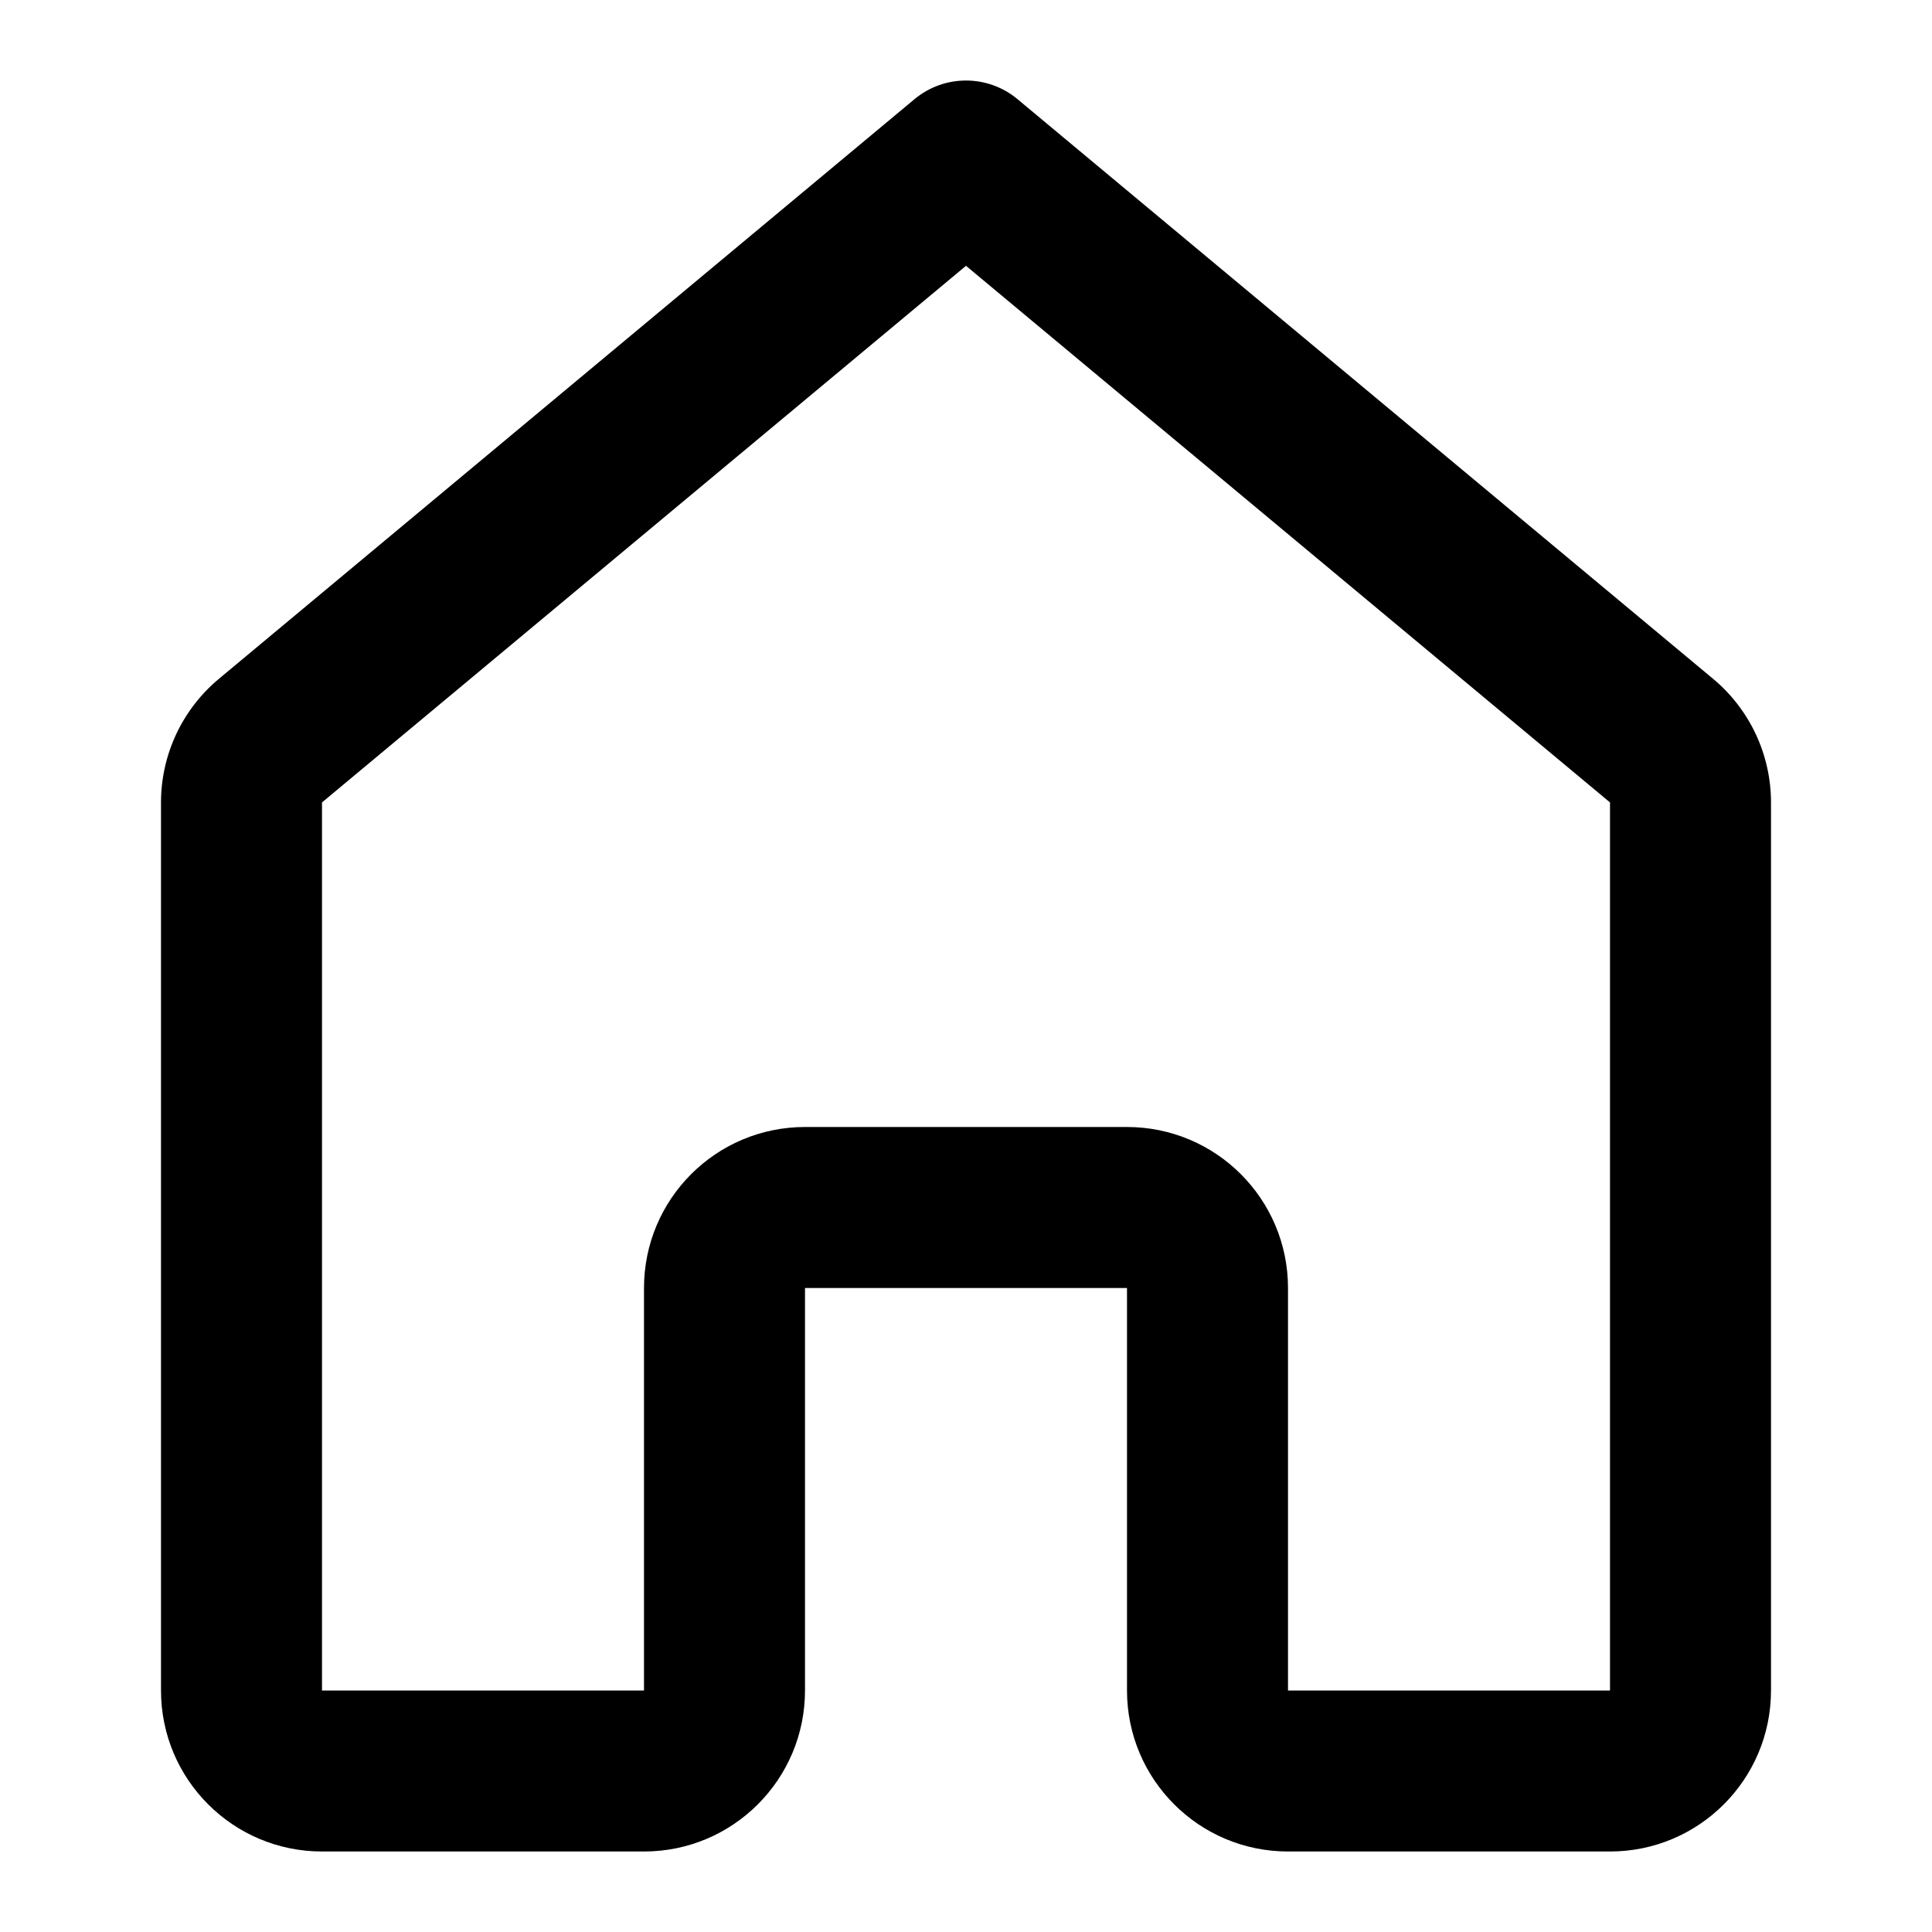
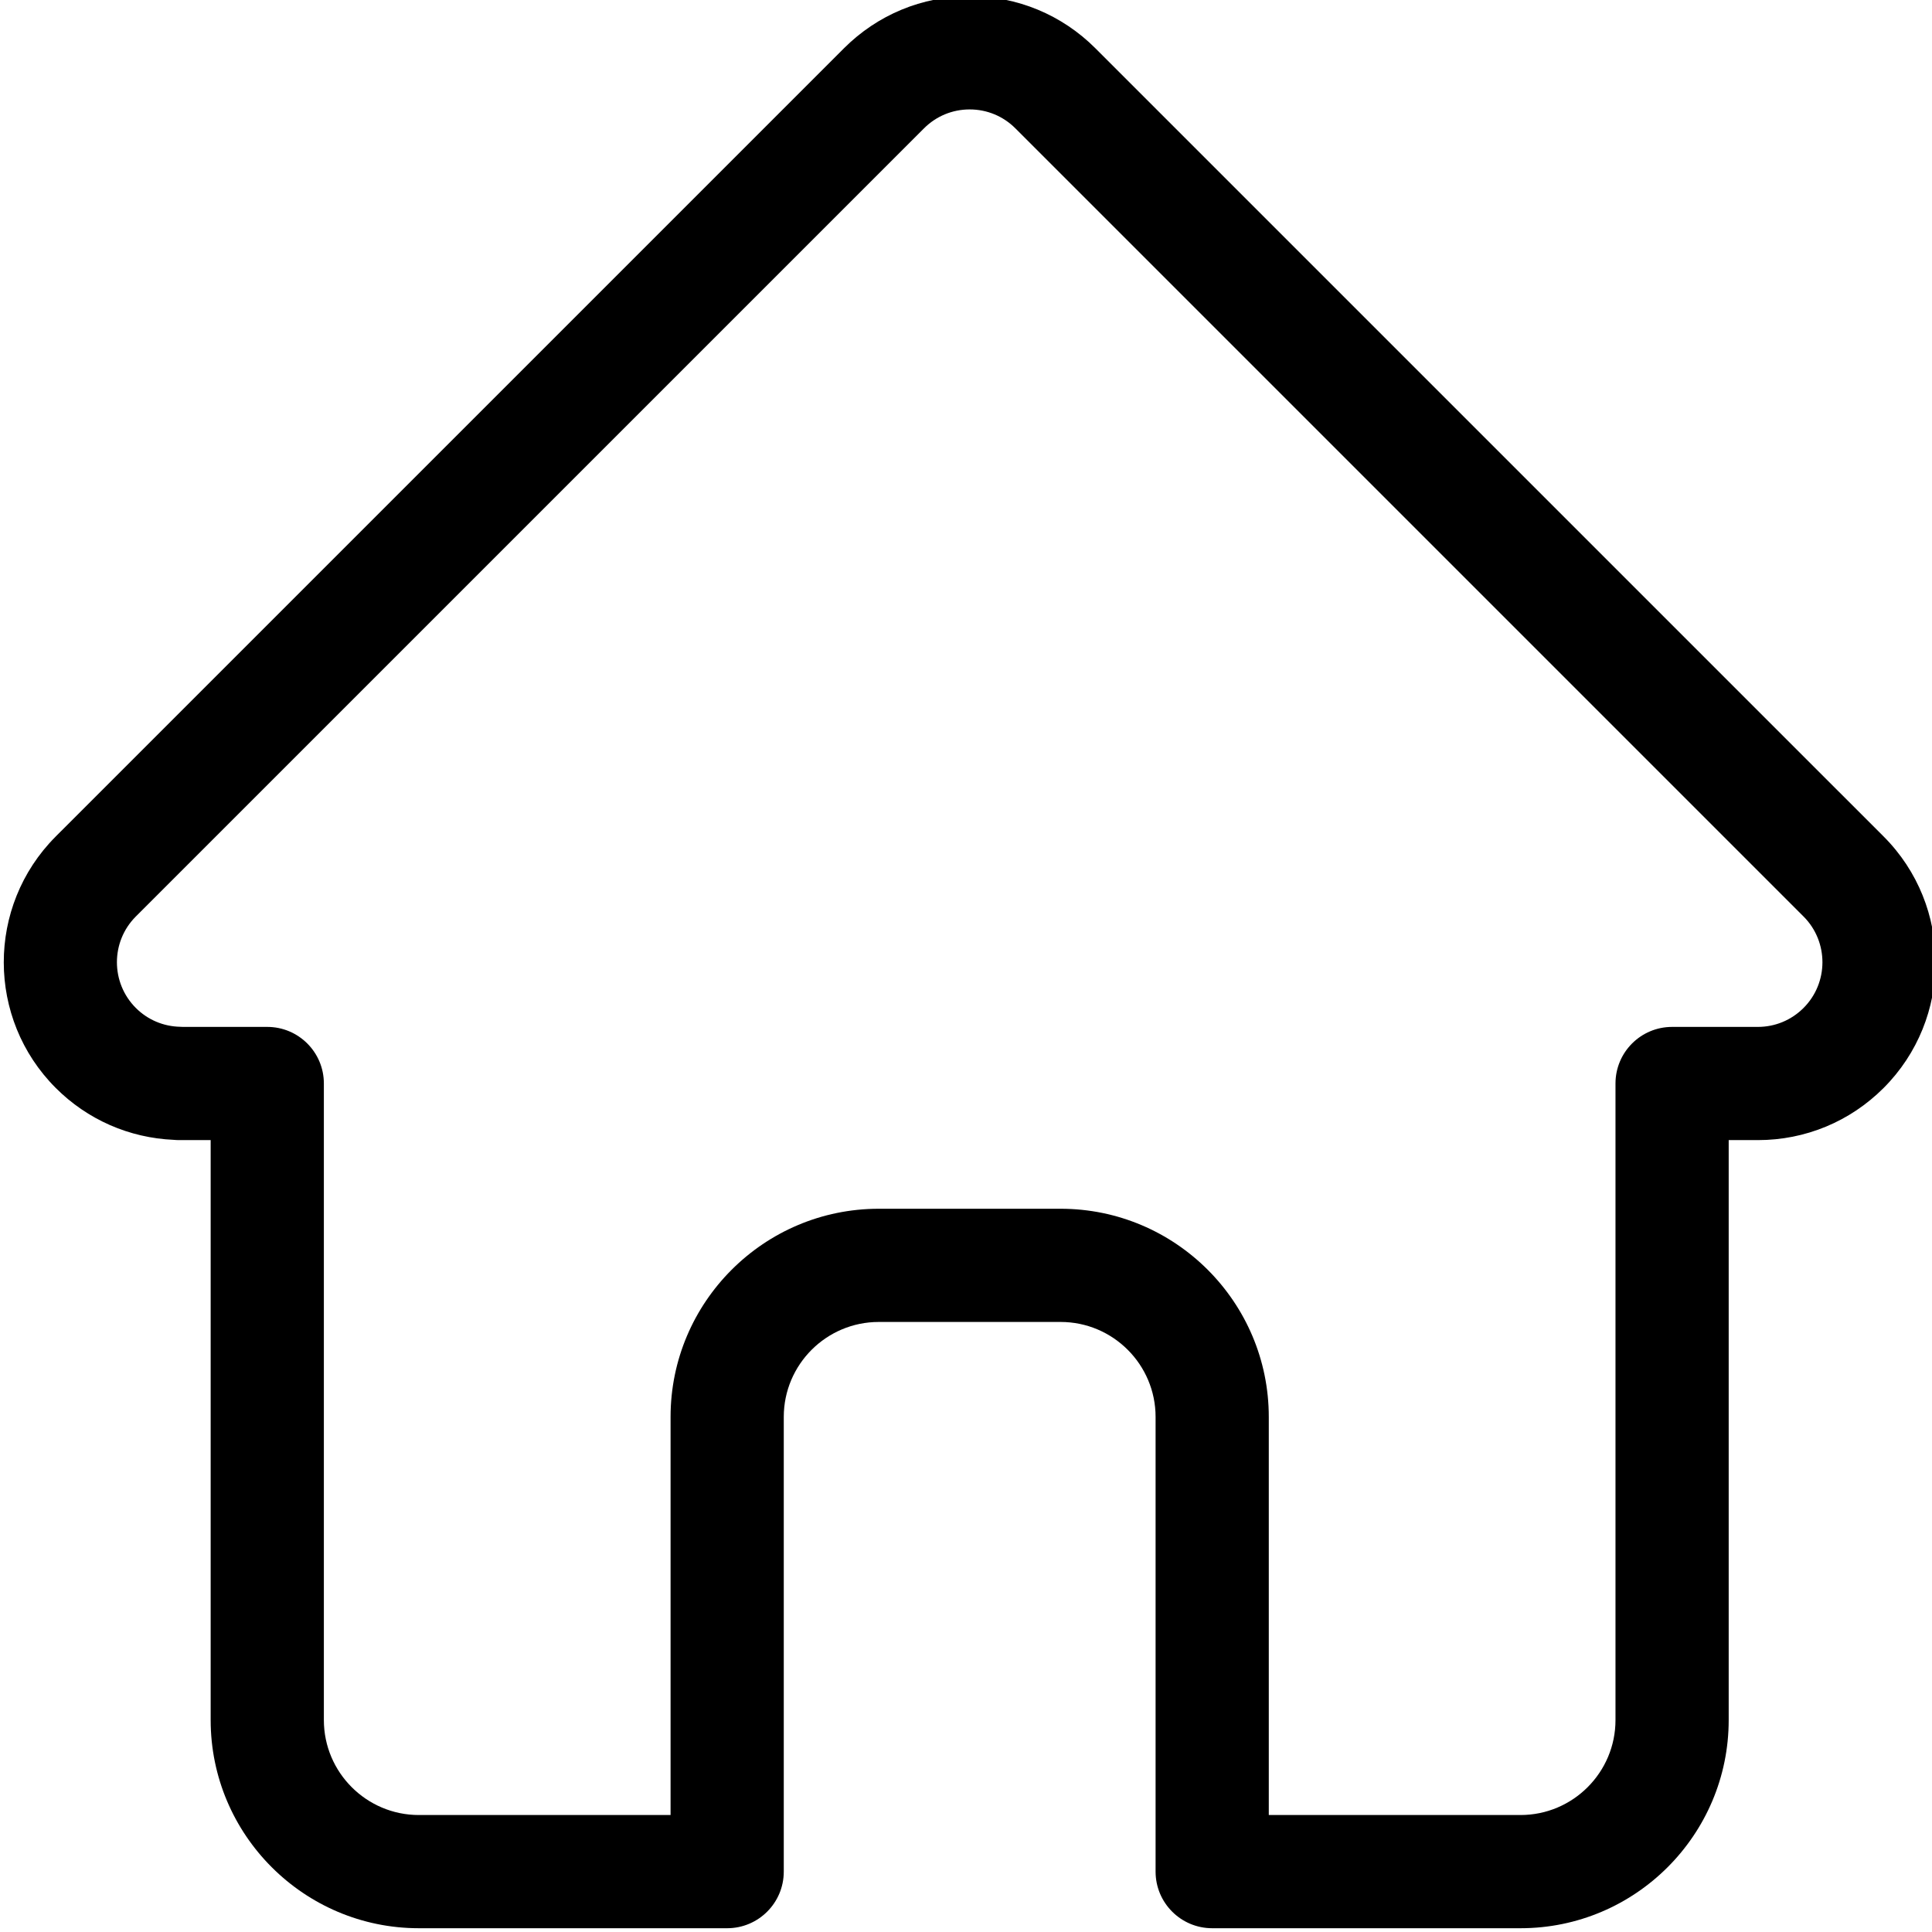
- <svg xmlns="http://www.w3.org/2000/svg" viewBox="0 0 24 24" id="home">
-   <path d="M12.64 1.232l8.64 7.2A2 2 0 0 1 22 9.968V21a2 2 0 0 1-2 2h-4a2 2 0 0 1-2-2v-5h-4v5a2 2 0 0 1-2 2H4a2 2 0 0 1-2-2V9.968a2 2 0 0 1 .72-1.536l8.64-7.2a1 1 0 0 1 1.28 0zM12 3.302L4 9.968V21h4v-5a2 2 0 0 1 2-2h4a2 2 0 0 1 2 2v5h4V9.968z" fill-rule="evenodd" />
+ <svg xmlns="http://www.w3.org/2000/svg" height="511pt" viewBox="0 1 511 511.999" width="511pt">
+   <path d="m498.699 222.695c-.016-.012-.027-.027-.039-.039l-208.855-208.848c-8.902-8.906-20.738-13.809-33.328-13.809-12.59 0-24.426 4.902-33.332 13.809l-208.746 208.742c-.07.07-.145.145-.211.215-18.281 18.387-18.25 48.219.09 66.559 8.379 8.383 19.441 13.234 31.273 13.746.484.047.969.07 1.457.07h8.32v153.695c0 30.418 24.75 55.164 55.168 55.164h81.711c8.285 0 15-6.719 15-15v-120.5c0-13.879 11.293-25.168 25.172-25.168h48.195c13.879 0 25.168 11.289 25.168 25.168v120.5c0 8.281 6.715 15 15 15h81.711c30.422 0 55.168-24.746 55.168-55.164v-153.695h7.719c12.586 0 24.422-4.902 33.332-13.812 18.359-18.367 18.367-48.254.027-66.633zm-21.242 45.422c-3.238 3.238-7.543 5.023-12.117 5.023h-22.719c-8.285 0-15 6.715-15 15v168.695c0 13.875-11.289 25.164-25.168 25.164h-66.711v-105.5c0-30.418-24.746-55.168-55.168-55.168h-48.195c-30.422 0-55.172 24.75-55.172 55.168v105.5h-66.711c-13.875 0-25.168-11.289-25.168-25.164v-168.695c0-8.285-6.715-15-15-15h-22.328c-.234-.016-.465-.027-.703-.031-4.469-.078-8.66-1.852-11.801-4.996-6.68-6.68-6.68-17.551 0-24.234.004 0 .004-.004.008-.008l.012-.012 208.848-208.84c3.234-3.238 7.535-5.02 12.113-5.02 4.574 0 8.875 1.781 12.113 5.02l208.801 208.797c.031.031.066.062.098.094 6.645 6.691 6.633 17.539-.031 24.207zm0 0" />
</svg>
